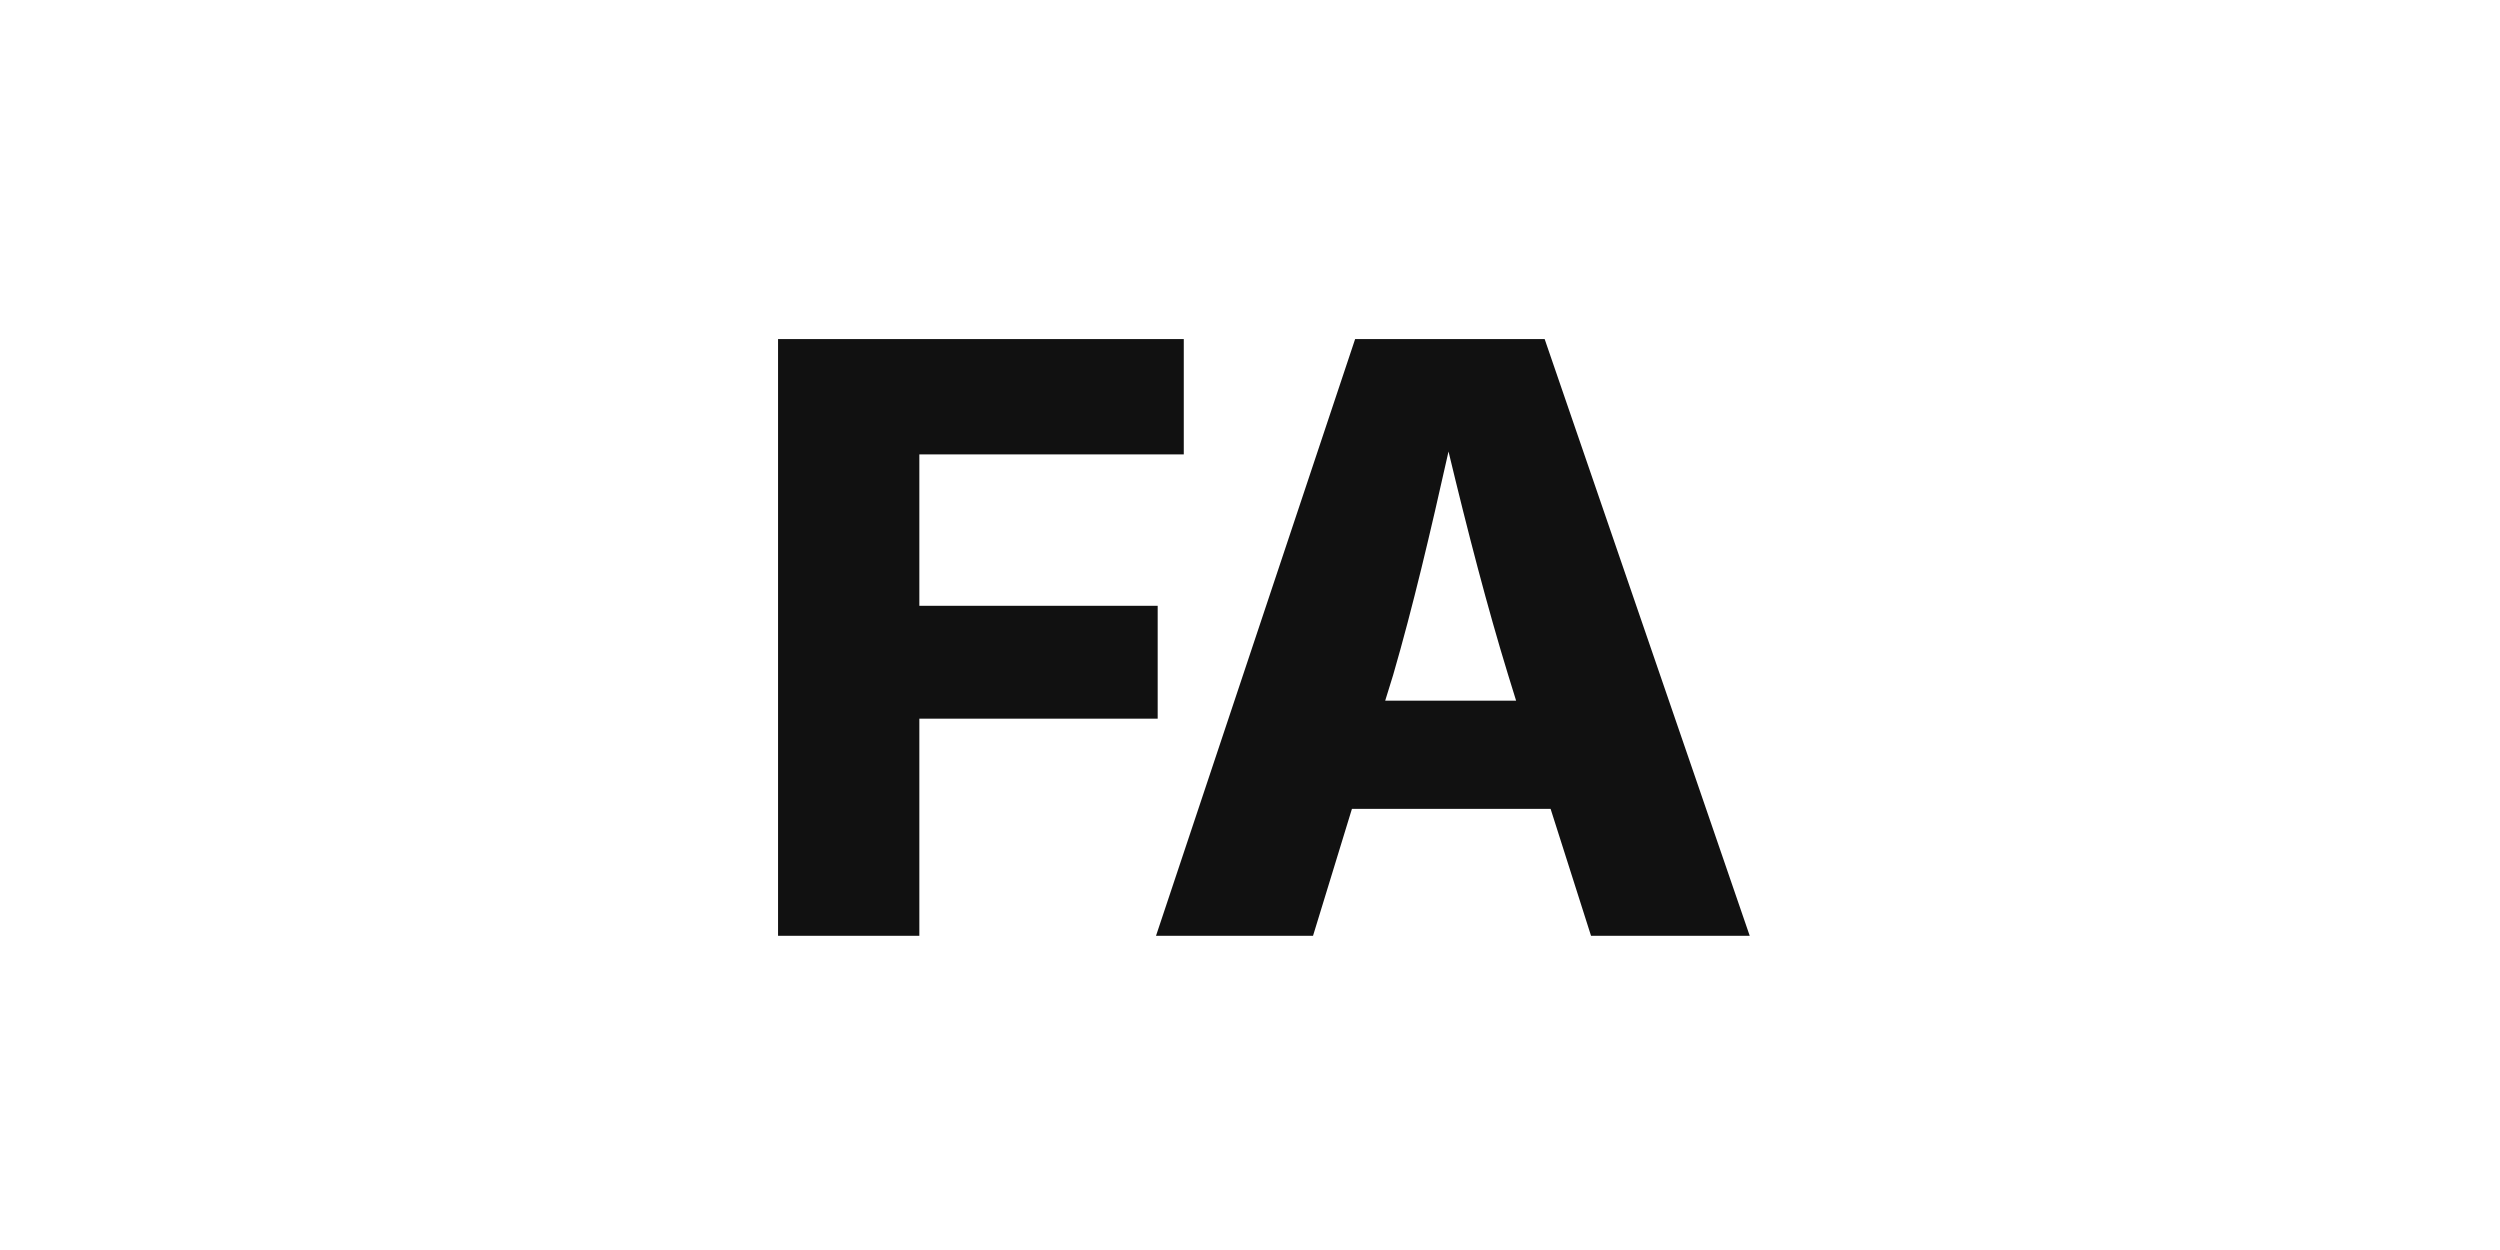
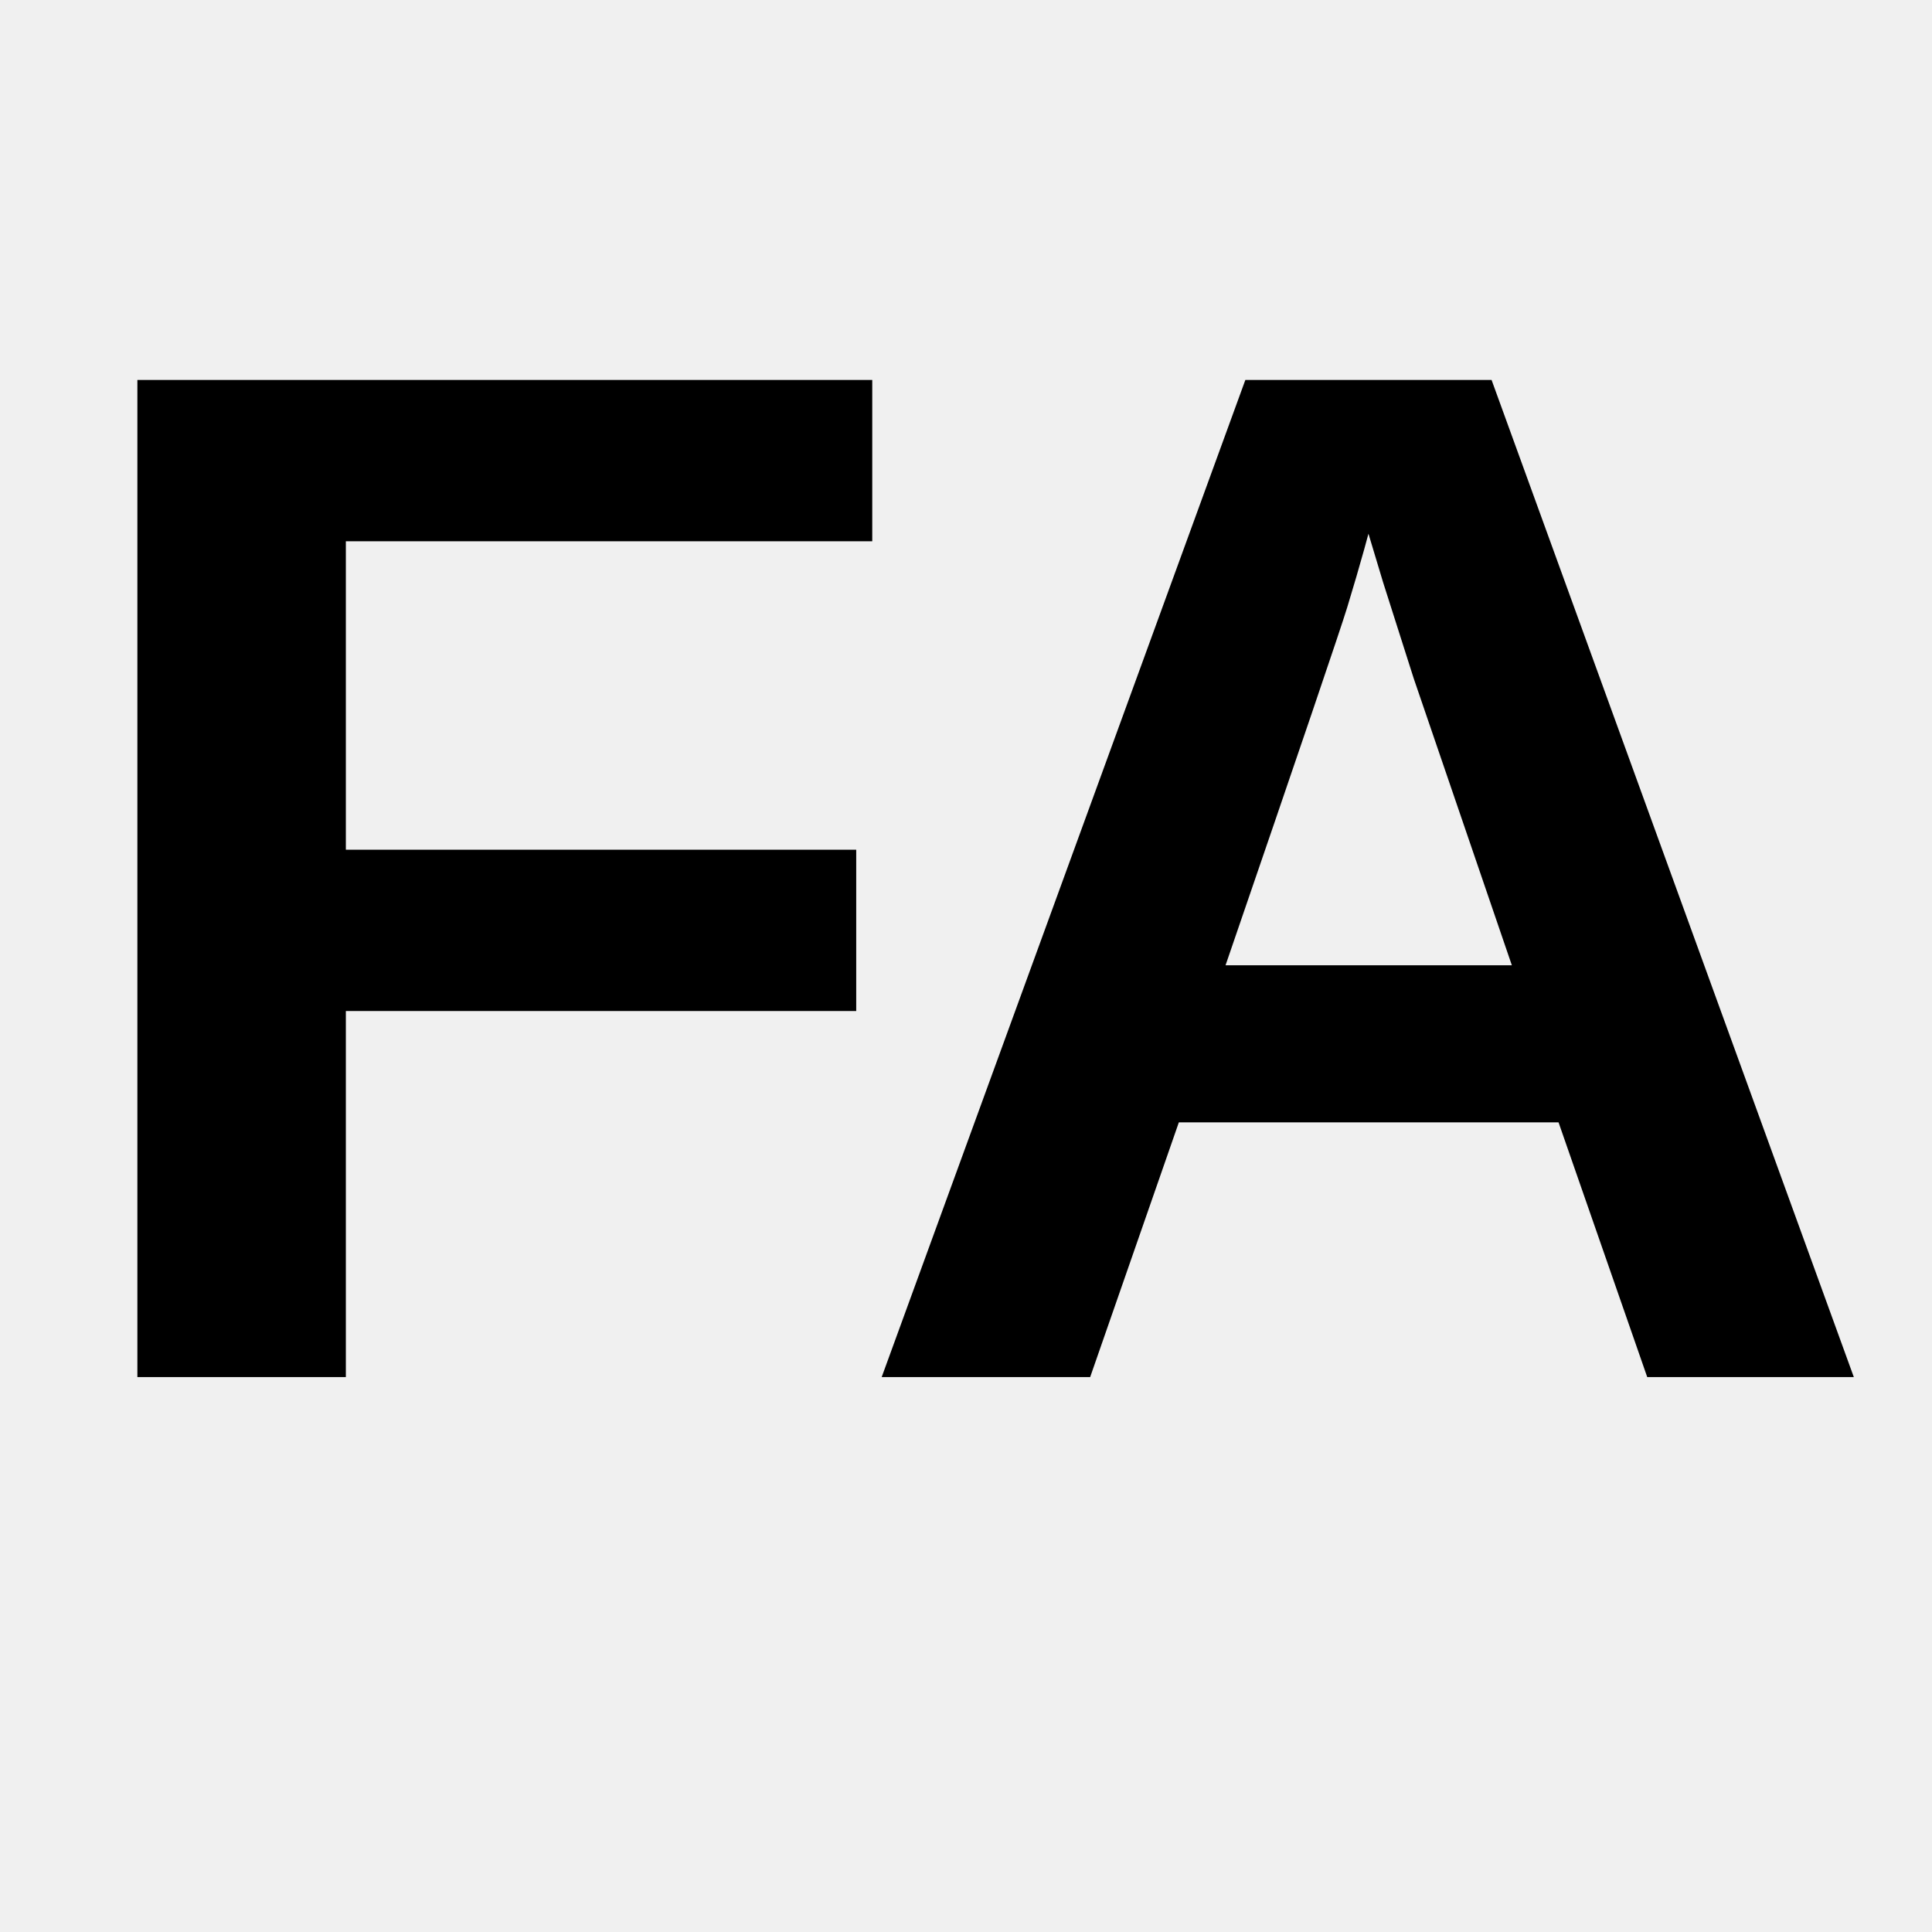
- <svg xmlns="http://www.w3.org/2000/svg" width="256" height="128" viewBox="0 0 256 128" role="img" aria-labelledby="title">
-   <rect width="100%" height="100%" fill="white" />
-   <text x="50%" y="50%" dominant-baseline="middle" text-anchor="middle" font-family="Inter, Arial, Helvetica, sans-serif" font-size="84" font-weight="800" fill="#111">
+ <svg xmlns="http://www.w3.org/2000/svg" viewBox="0 0 64 64">
+   <text x="50%" y="50%" dominant-baseline="middle" text-anchor="middle" font-family="Arial, Helvetica, sans-serif" font-size="48" font-weight="bold" fill="black">
    FA
  </text>
</svg>
